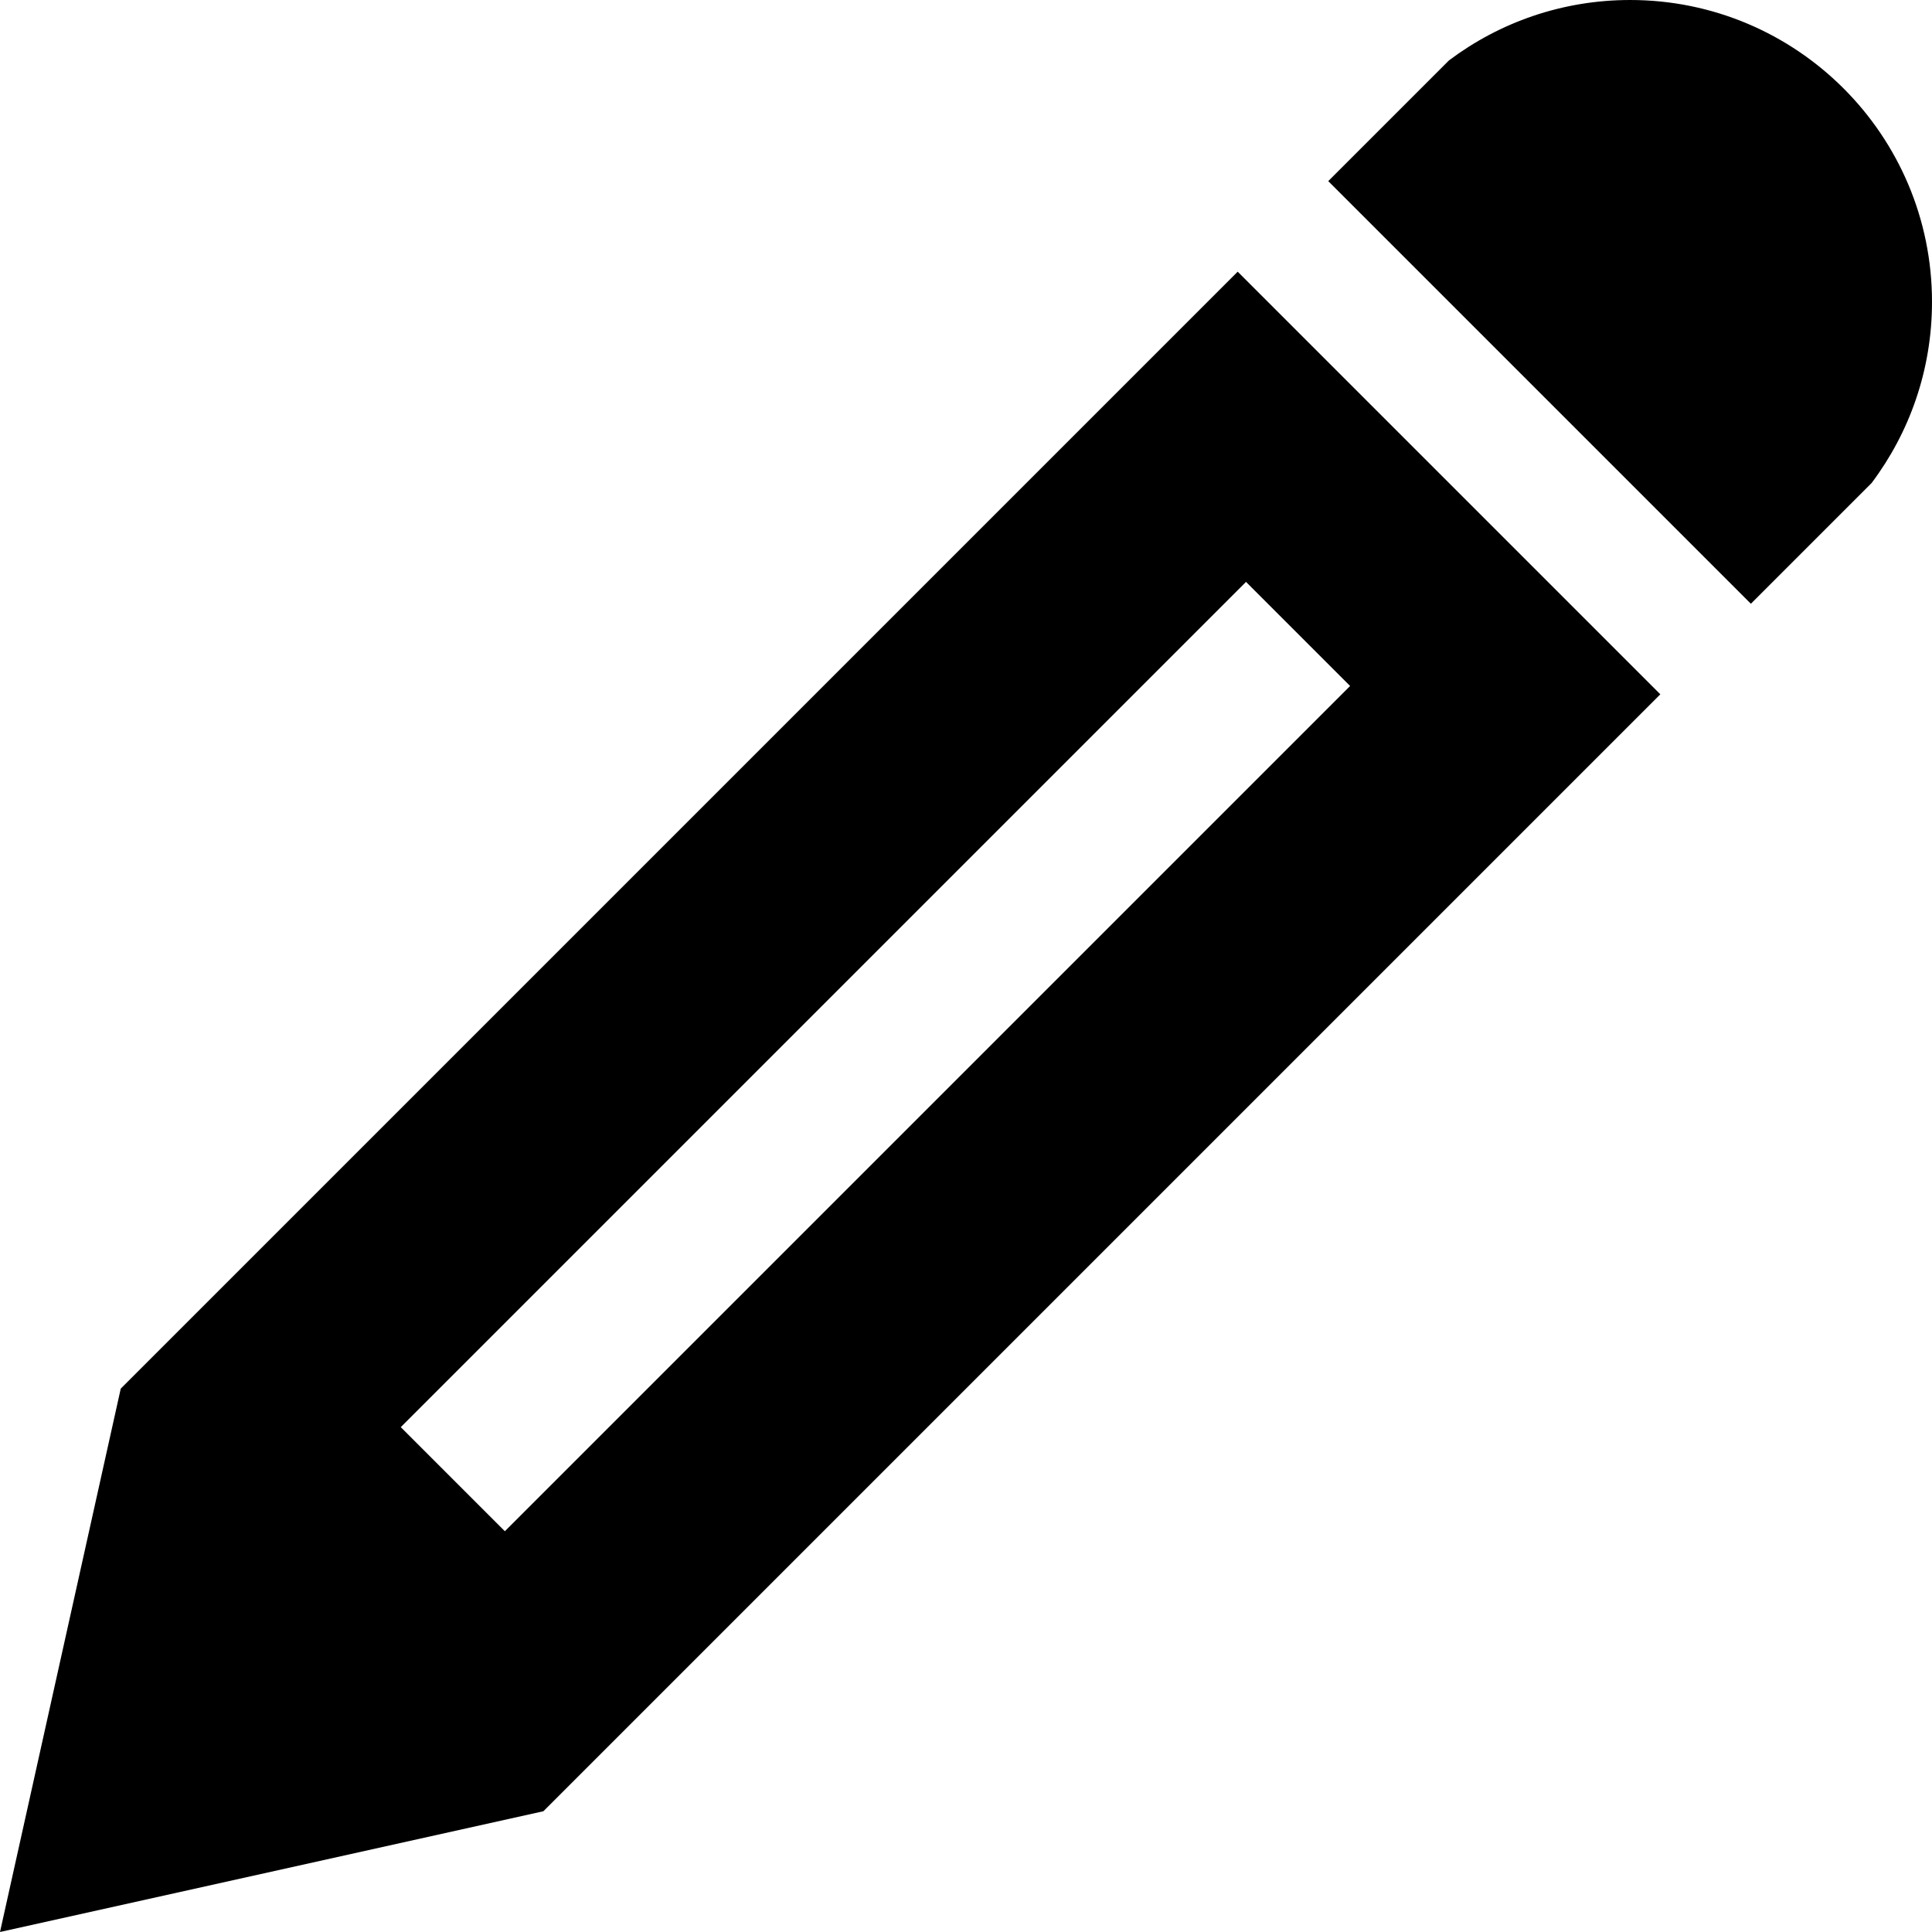
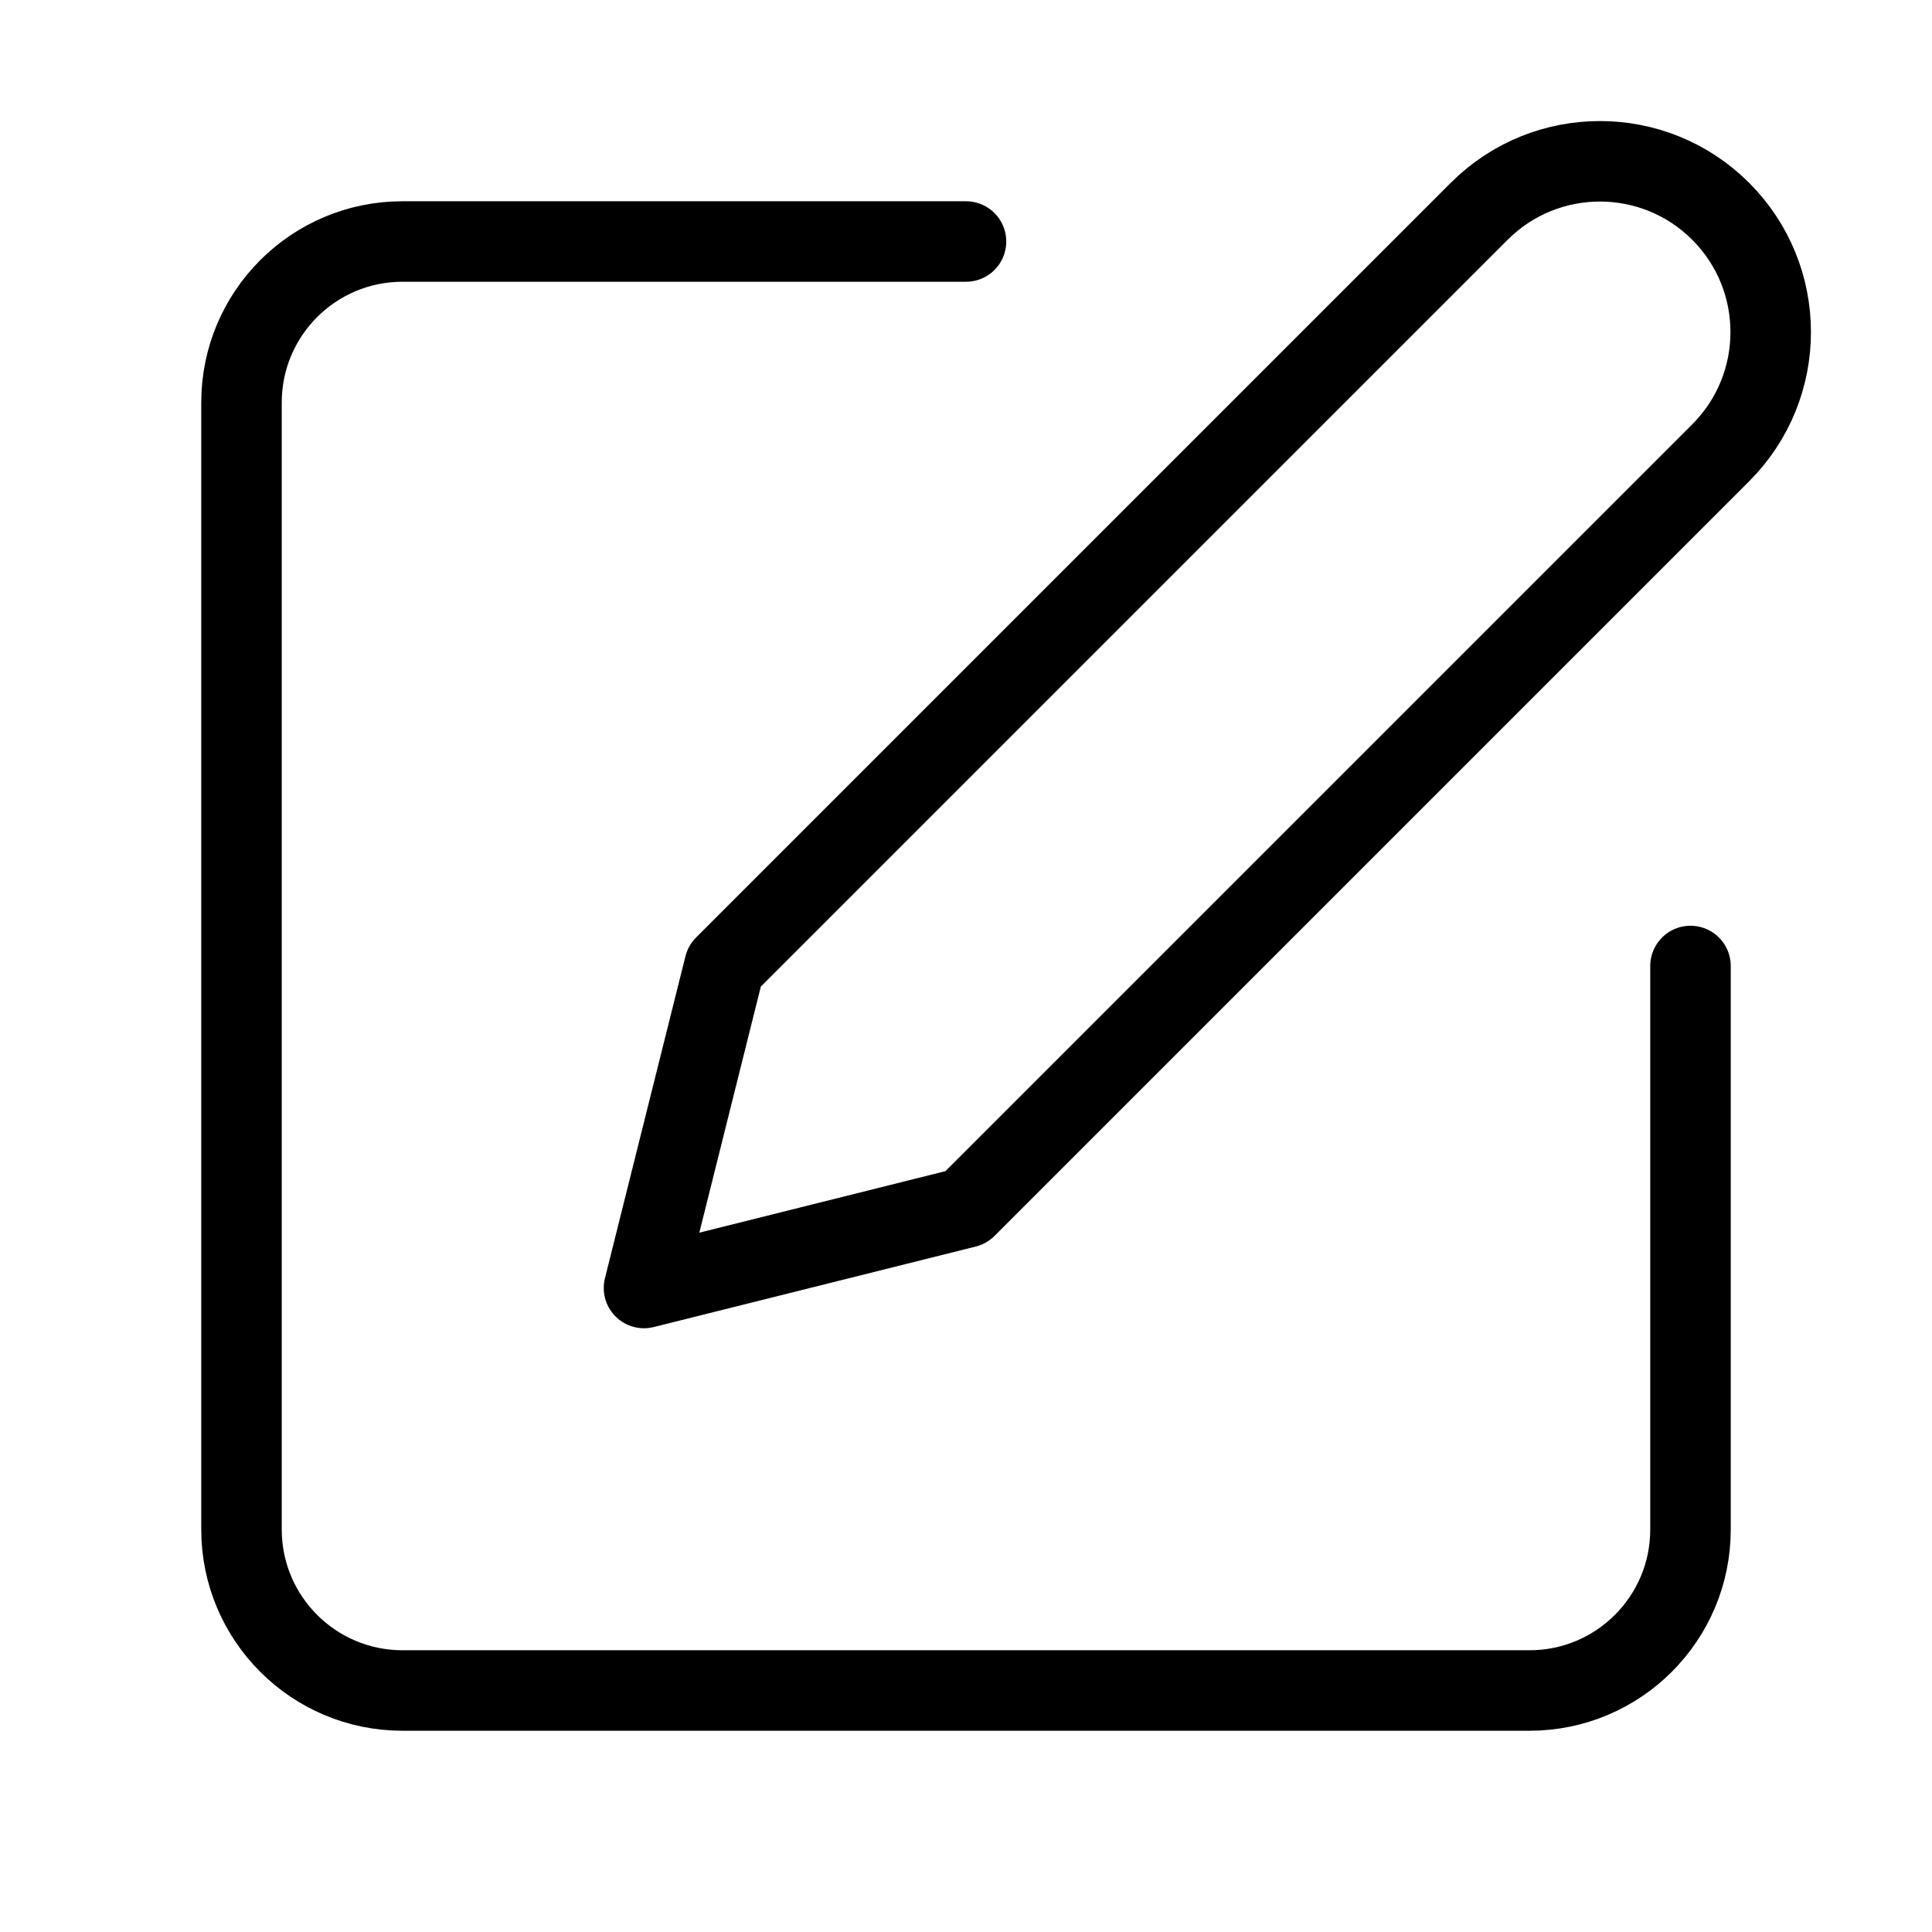
- <svg xmlns="http://www.w3.org/2000/svg" version="1.1" width="32" height="32" viewBox="0 0 32 32">
-   <path d="M27 0c2.761 0 5 2.239 5 5 0 1.126-0.372 2.164-1 3l-2 2-7-7 2-2c0.836-0.628 1.874-1 3-1zM2 23l-2 9 9-2 18.5-18.5-7-7-18.5 18.5zM22.362 11.362l-14 14-1.724-1.724 14-14 1.724 1.724z" />
+ <svg xmlns="http://www.w3.org/2000/svg" width="24" height="24" viewBox="0 0 24 24" fill="none" stroke="currentColor" stroke-width="1" stroke-linecap="round" stroke-linejoin="round" class="lucide lucide-square-pen">
+   <path d="M12 3H5a2 2 0 0 0-2 2v14a2 2 0 0 0 2 2h14a2 2 0 0 0 2-2v-7" />
+   <path d="M18.375 2.625a2.121 2.121 0 1 1 3 3L12 15l-4 1 1-4Z" />
</svg>
